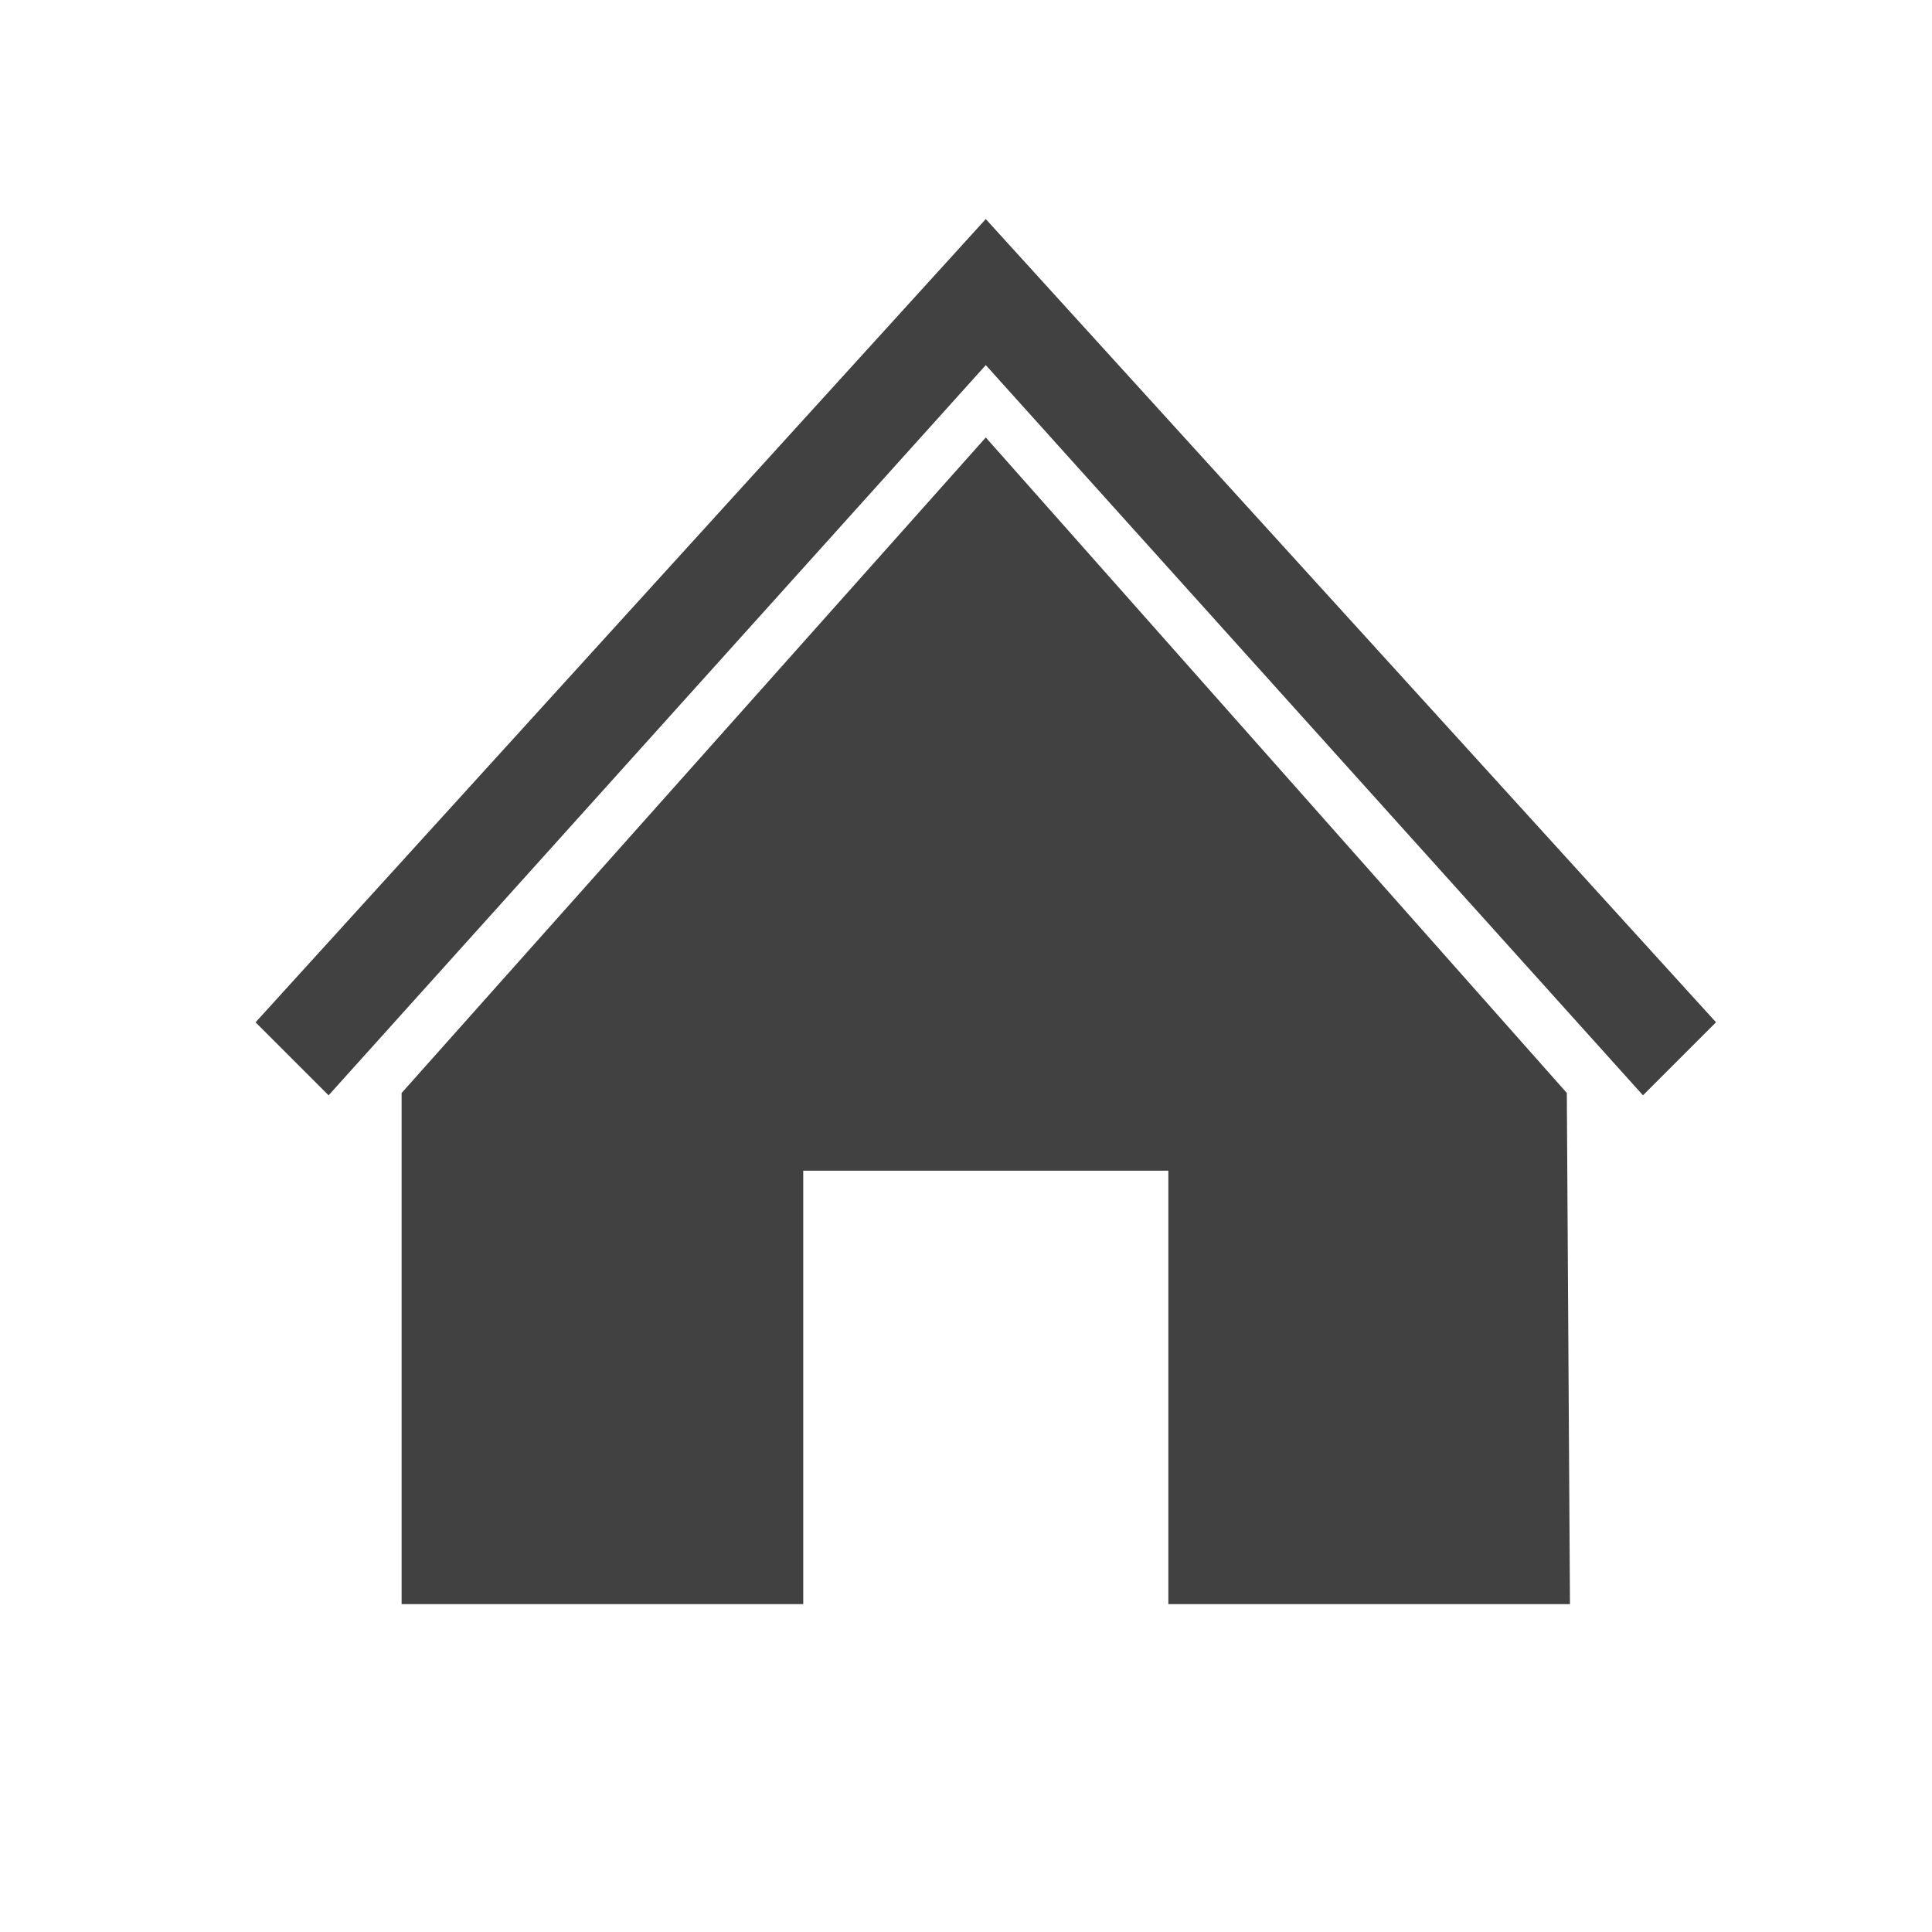
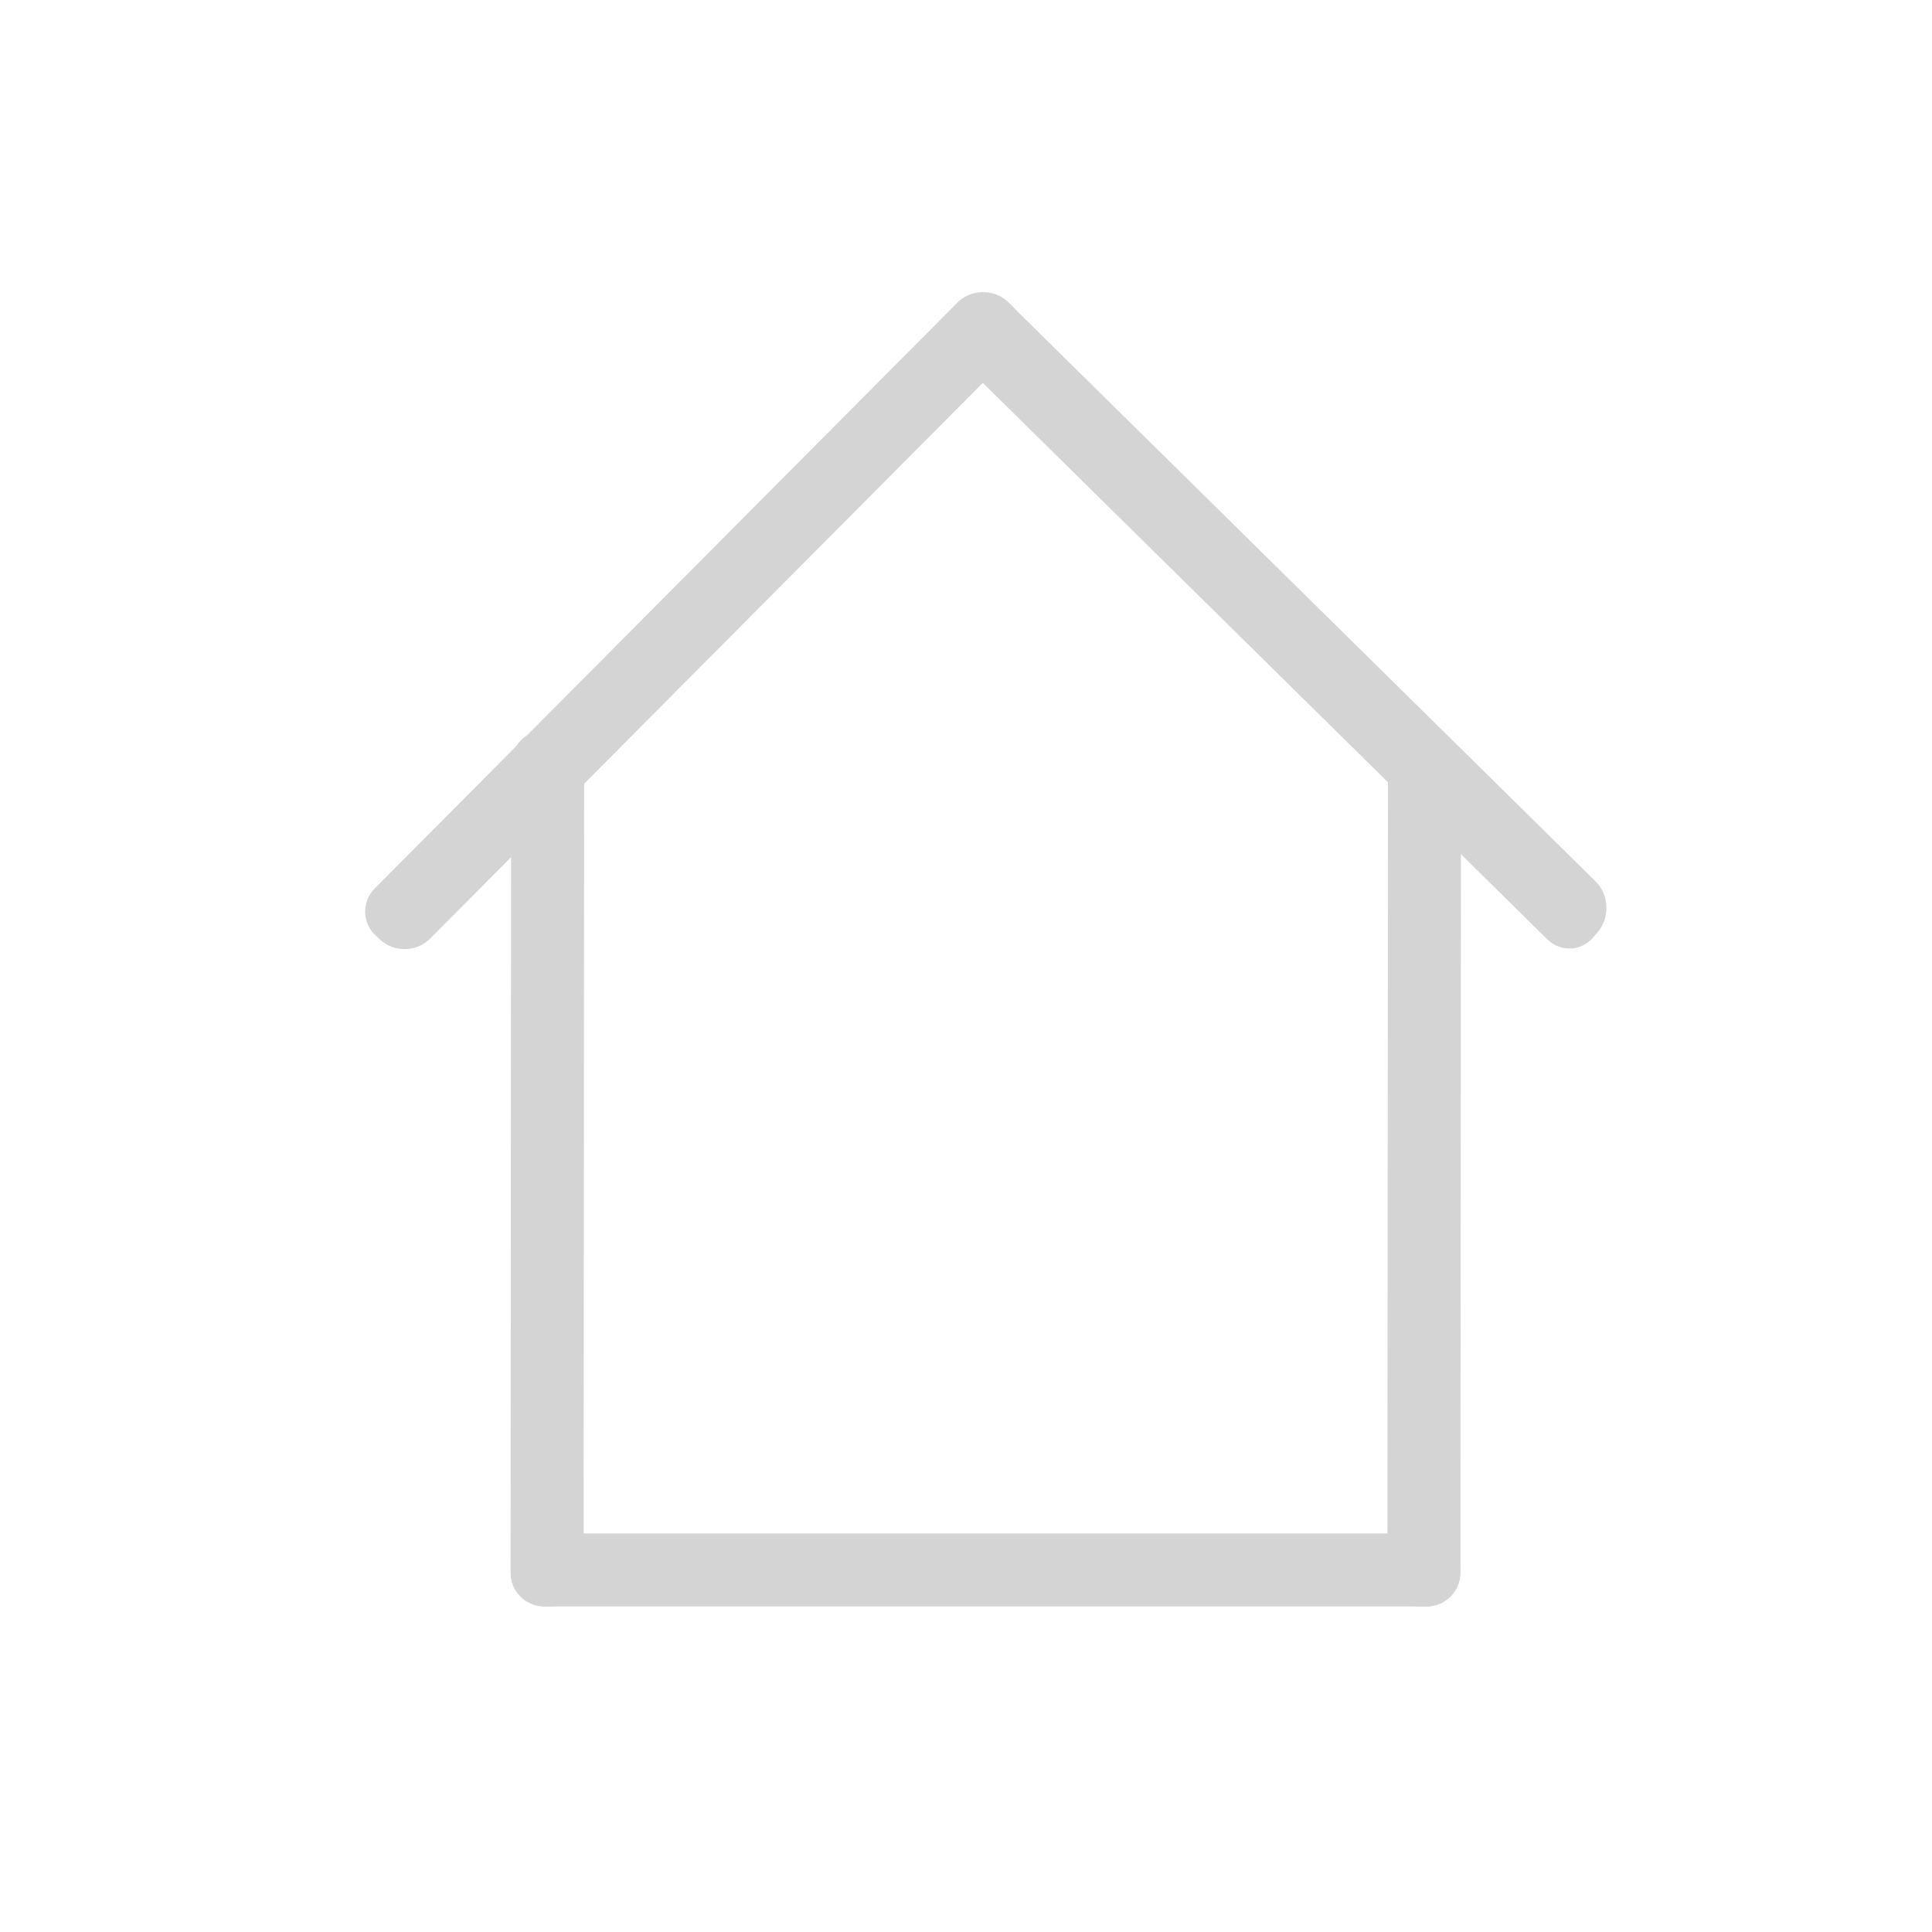
<svg xmlns="http://www.w3.org/2000/svg" width="100" height="100" viewBox="0 0 26.458 26.458" version="1.1" id="svg1">
-   <defs id="defs1" />
+   <defs id="defs1">
+     </defs>
  <g id="layer1">
-     <path style="fill:#414141;stroke-width:0.265" d="m 3.5,14 1,1 L 13.5,5 22.5,15 l 1,-1 -10,-11 z" id="path2" />
-     <path id="path3" style="fill:#414141;stroke-width:0.265" d="M 13.5 5.991 L 5.5 14.968 L 5.5 21.968 L 11 21.968 L 11 16.032 L 16 16.032 L 16 21.968 L 21.5 21.968 L 21.457 14.968 L 13.5 5.991 z " />
+     <rect style="fill:#d4d4d4;fill-opacity:1;stroke-width:0.184" id="rect1-2-6" width="1" height="13" x="-22" y="7" ry="0.5" transform="rotate(-90)" />
+     <rect style="fill:#d4d4d4;fill-opacity:1;stroke-width:0.176" id="rect1-2-6-2" width="1" height="12" x="-8.007" y="-21.996" ry="0.462" transform="matrix(-0.9999998,-5.917473e-4,6.944808e-4,-0.9999998,0,0)" />
+     <rect style="fill:#d4d4d4;fill-opacity:1;stroke-width:0.18" id="rect1-2-6-2-0" width="1.023" height="12.255" x="-13.253" y="-6.005" ry="0.471" transform="matrix(-0.7388448,-0.6738757,0.7051785,-0.7090298,0,0)" />
+     <rect style="fill:#d4d4d4;fill-opacity:1;stroke-width:0.181" id="rect1-2-6-2-0-9" width="1.033" height="12.243" x="-6.767" y="-25.054" ry="0.471" transform="matrix(-0.6418921,0.766795,-0.7121393,-0.7020381,0,0)" />
+     <rect style="fill:#d4d4d4;fill-opacity:1;stroke-width:0.176" id="rect1-2-6-2-8" width="1" height="12" x="-20.015" y="-21.989" ry="0.462" transform="matrix(-0.9999998,-5.9176309e-4,6.9446227e-4,-0.9999998,0,0)" />
  </g>
</svg>
